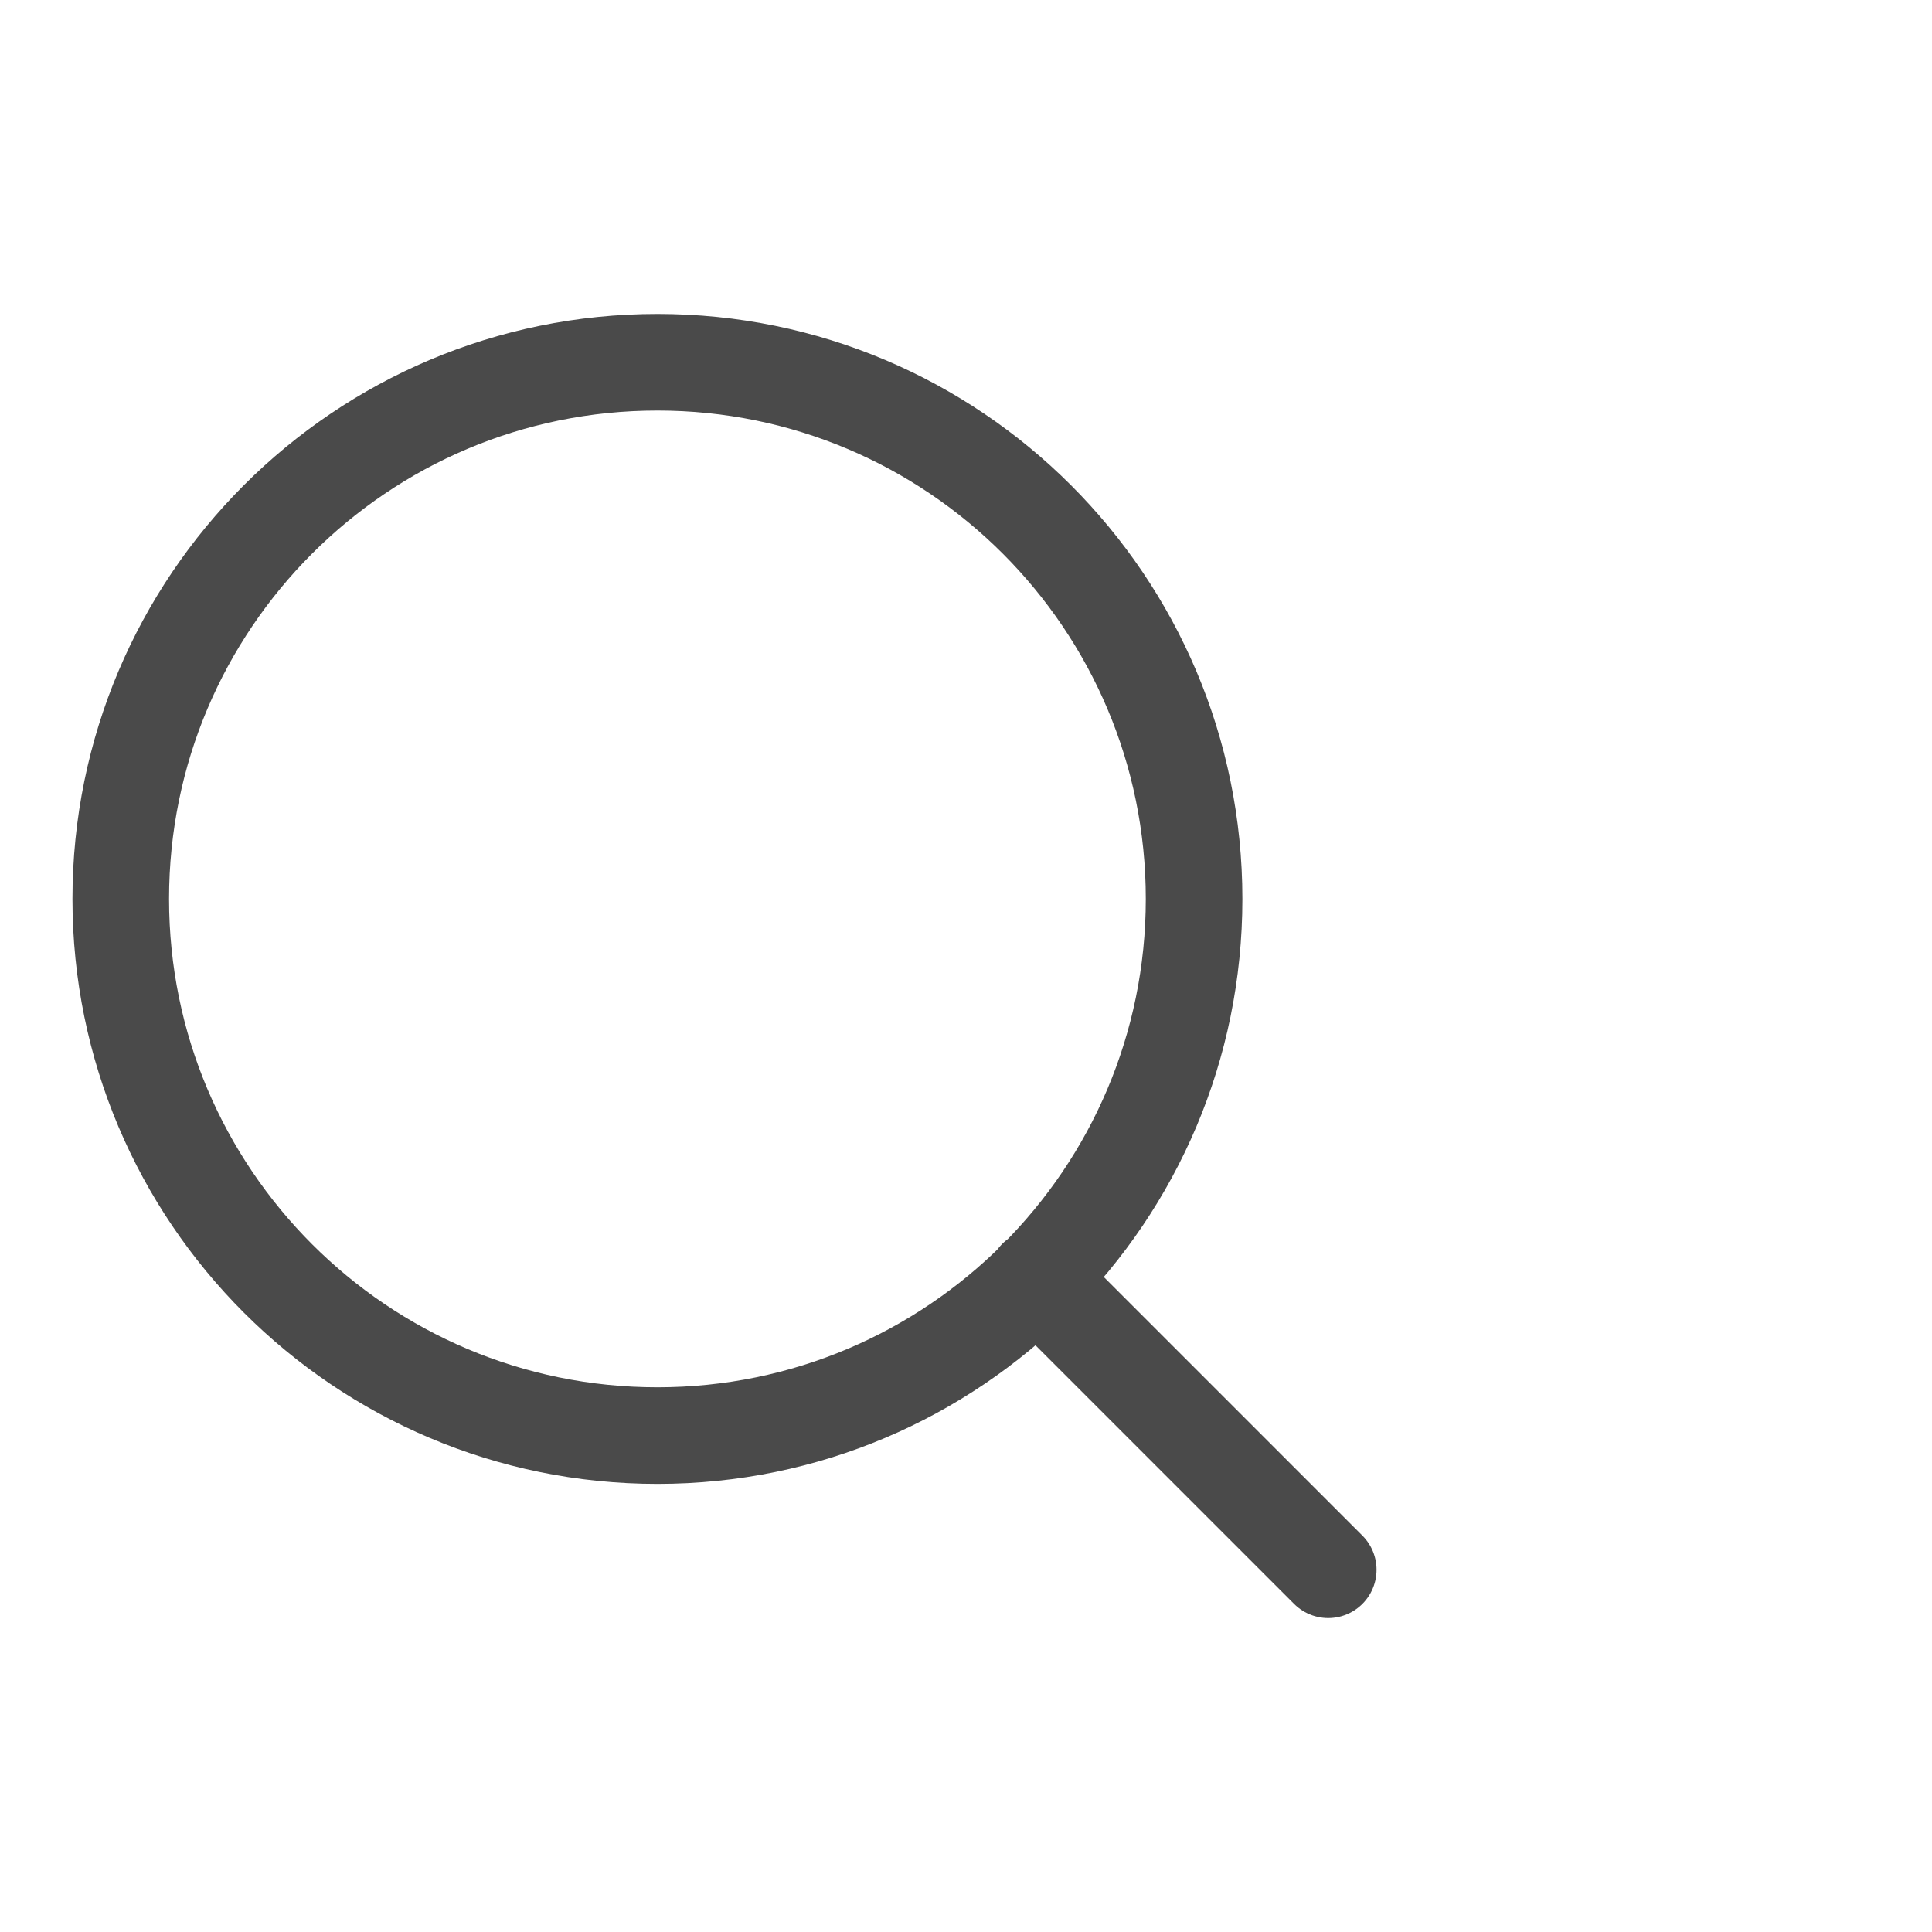
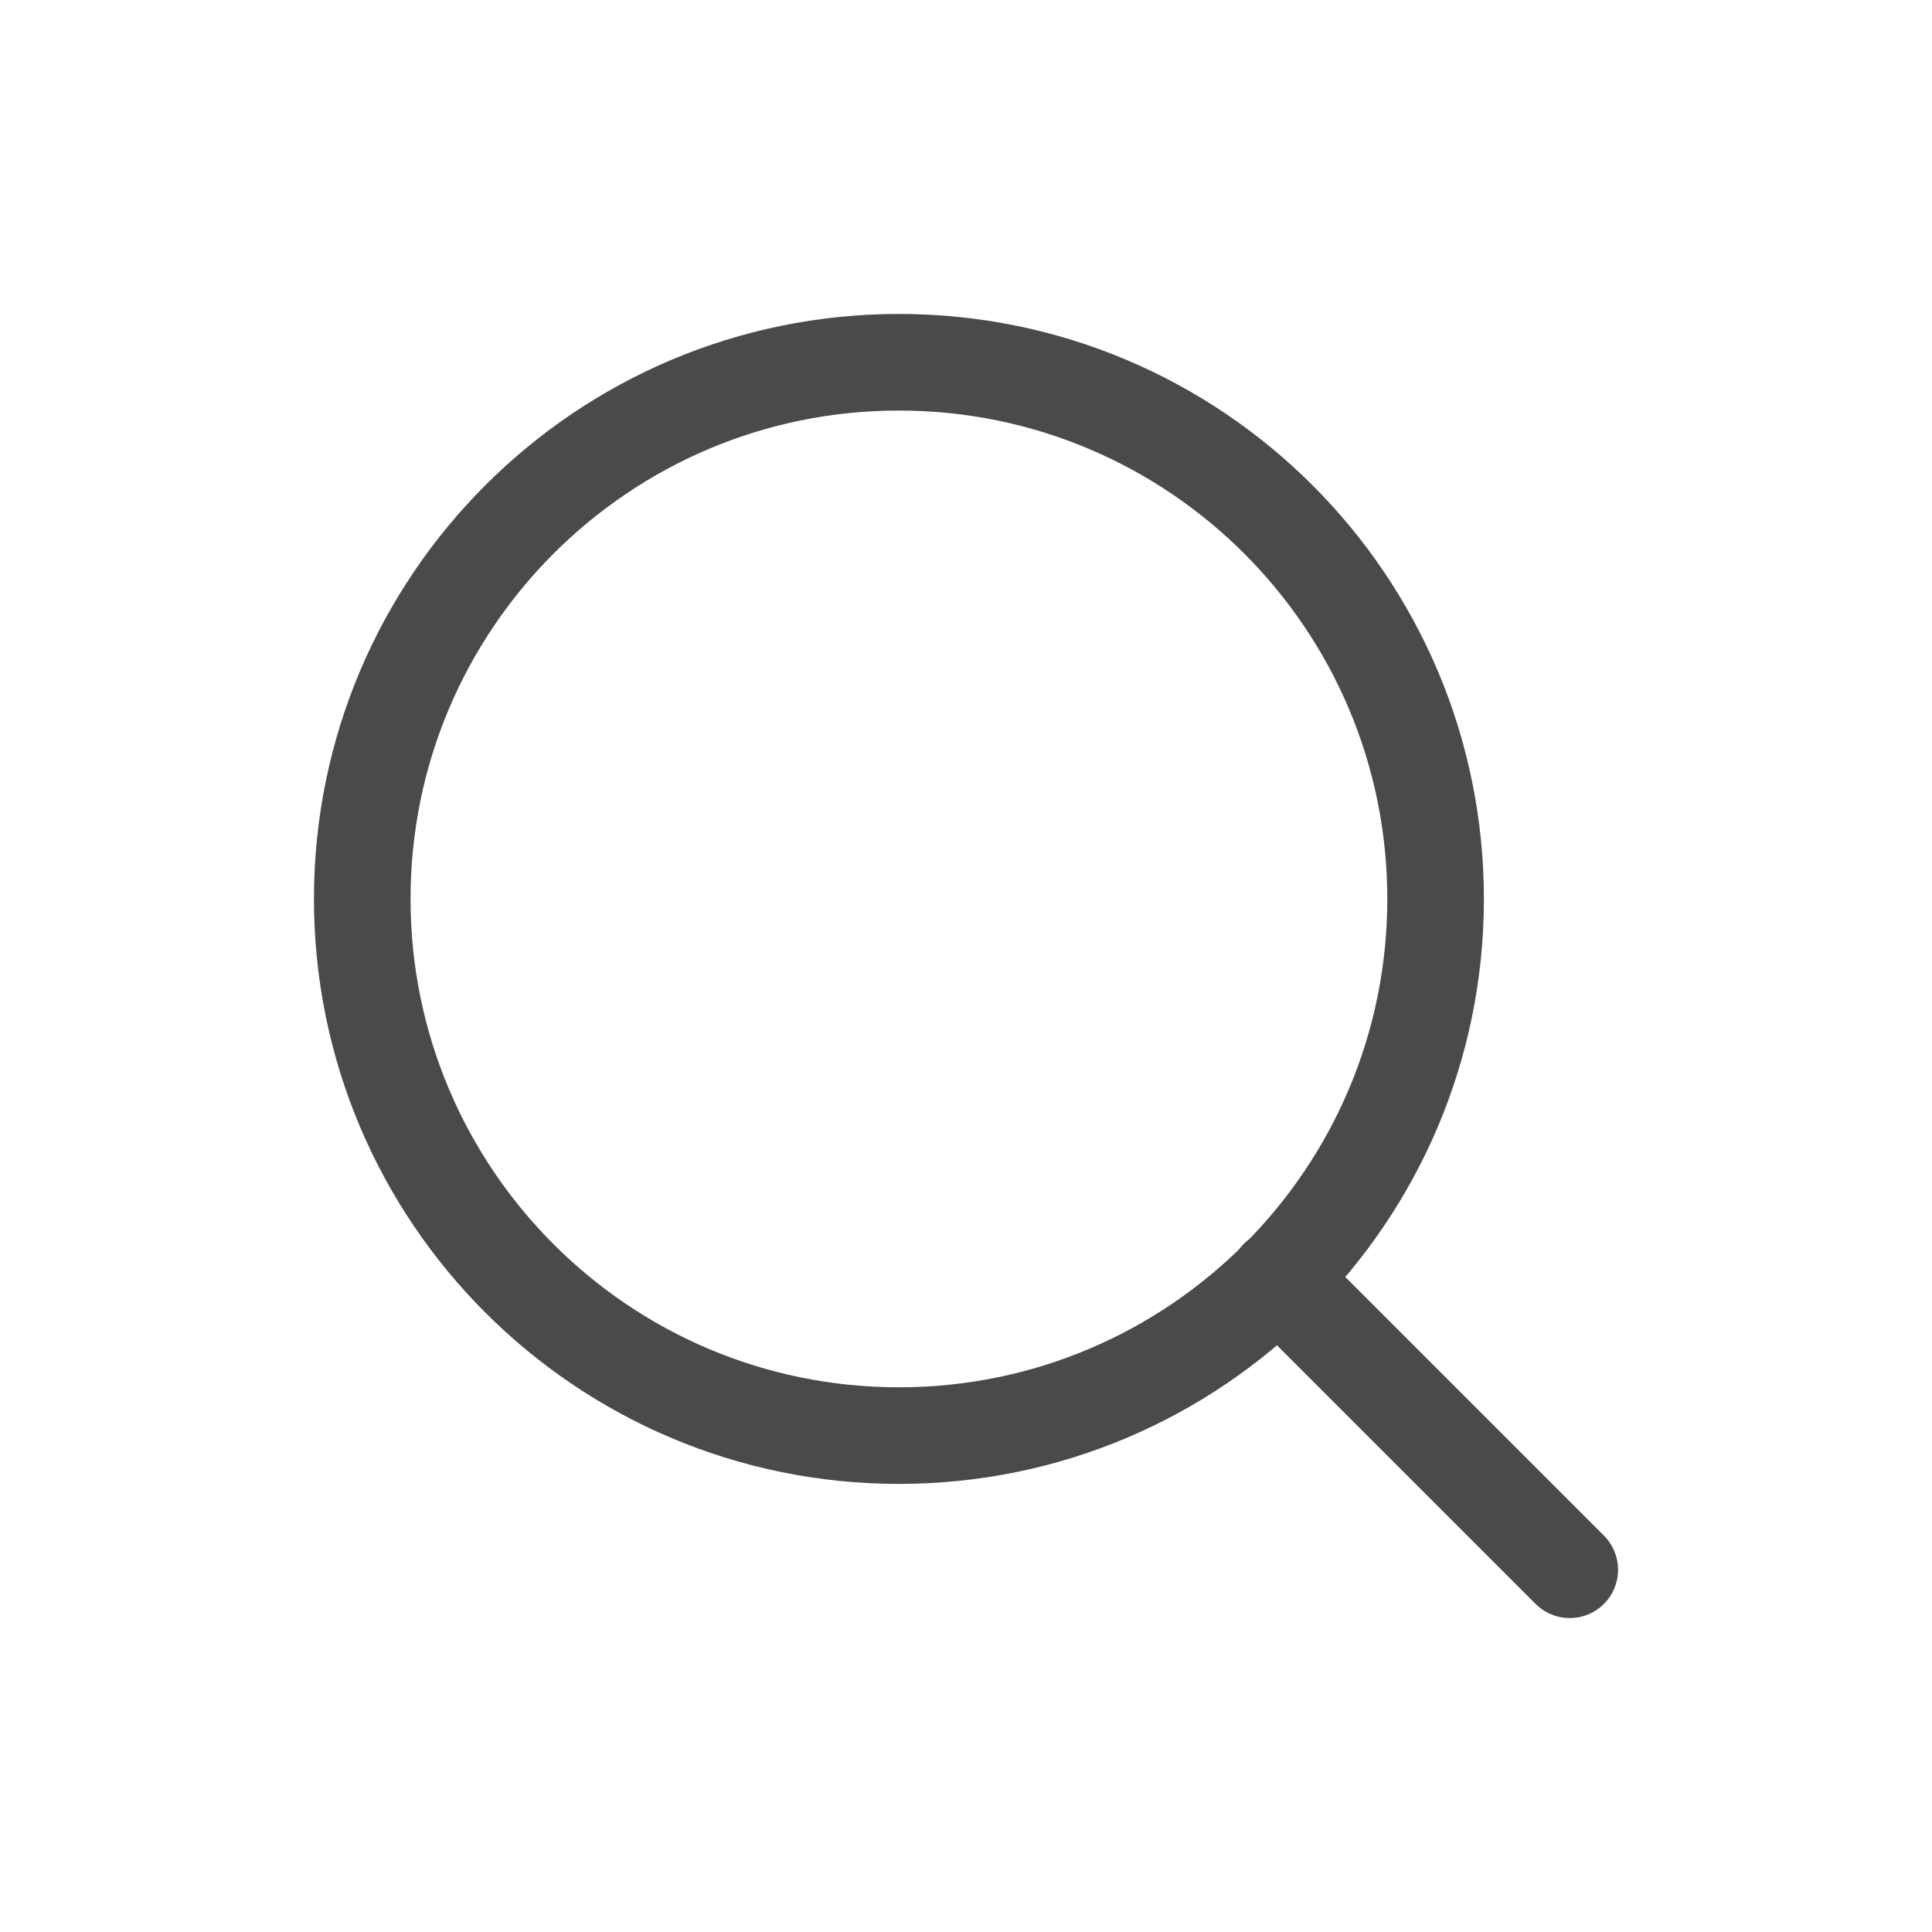
<svg xmlns="http://www.w3.org/2000/svg" width="32" height="32" viewBox="0 0 32 32" fill="none">
-   <path d="M22 26L17.167 21.167M19.778 14.889C19.778 19.798 15.798 23.778 10.889 23.778C5.98 23.778 2 19.798 2 14.889C2 9.98 5.98 6 10.889 6C15.798 6 19.778 9.98 19.778 14.889Z" stroke="#4A4A4A" stroke-width="1.6" stroke-linecap="round" stroke-linejoin="round" />
+   <path d="M26 26L21.167 21.167M23.778 14.889C23.778 19.798 19.798 23.778 14.889 23.778C9.98 23.778 6 19.798 6 14.889C6 9.98 9.98 6 14.889 6C19.798 6 23.778 9.98 23.778 14.889Z" stroke="#4A4A4A" stroke-width="1.6" stroke-linecap="round" stroke-linejoin="round" />
</svg>
